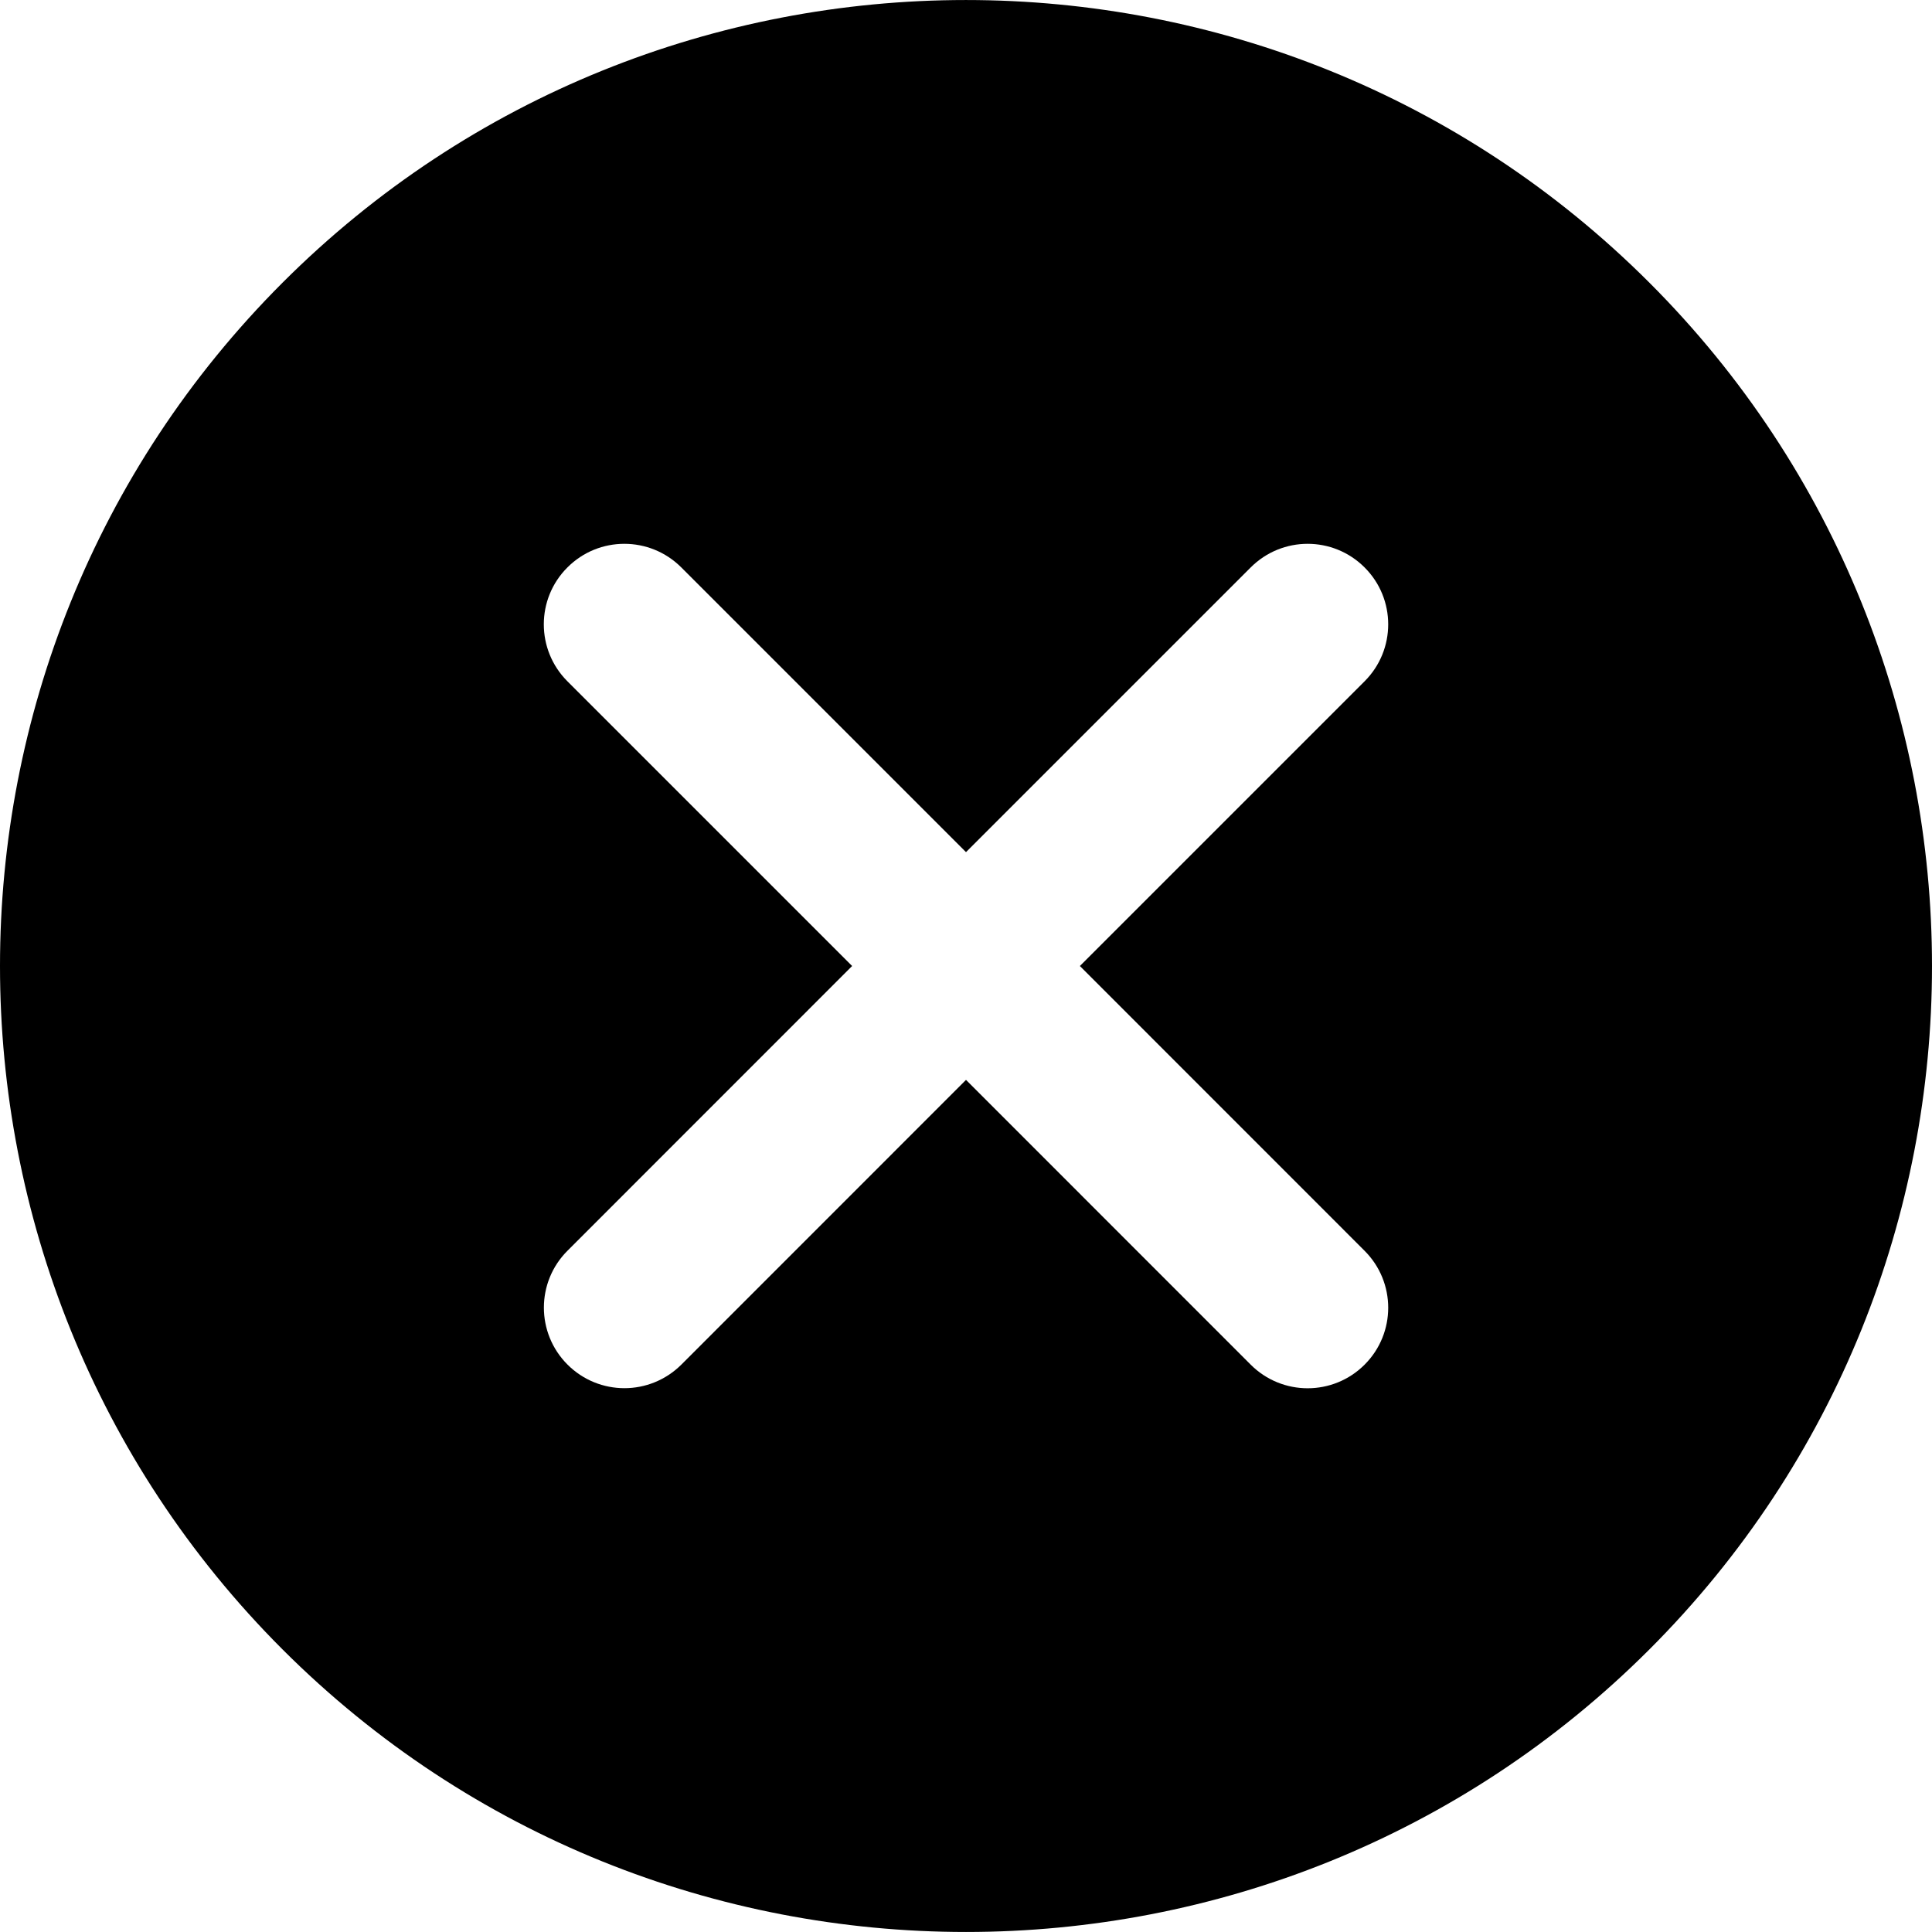
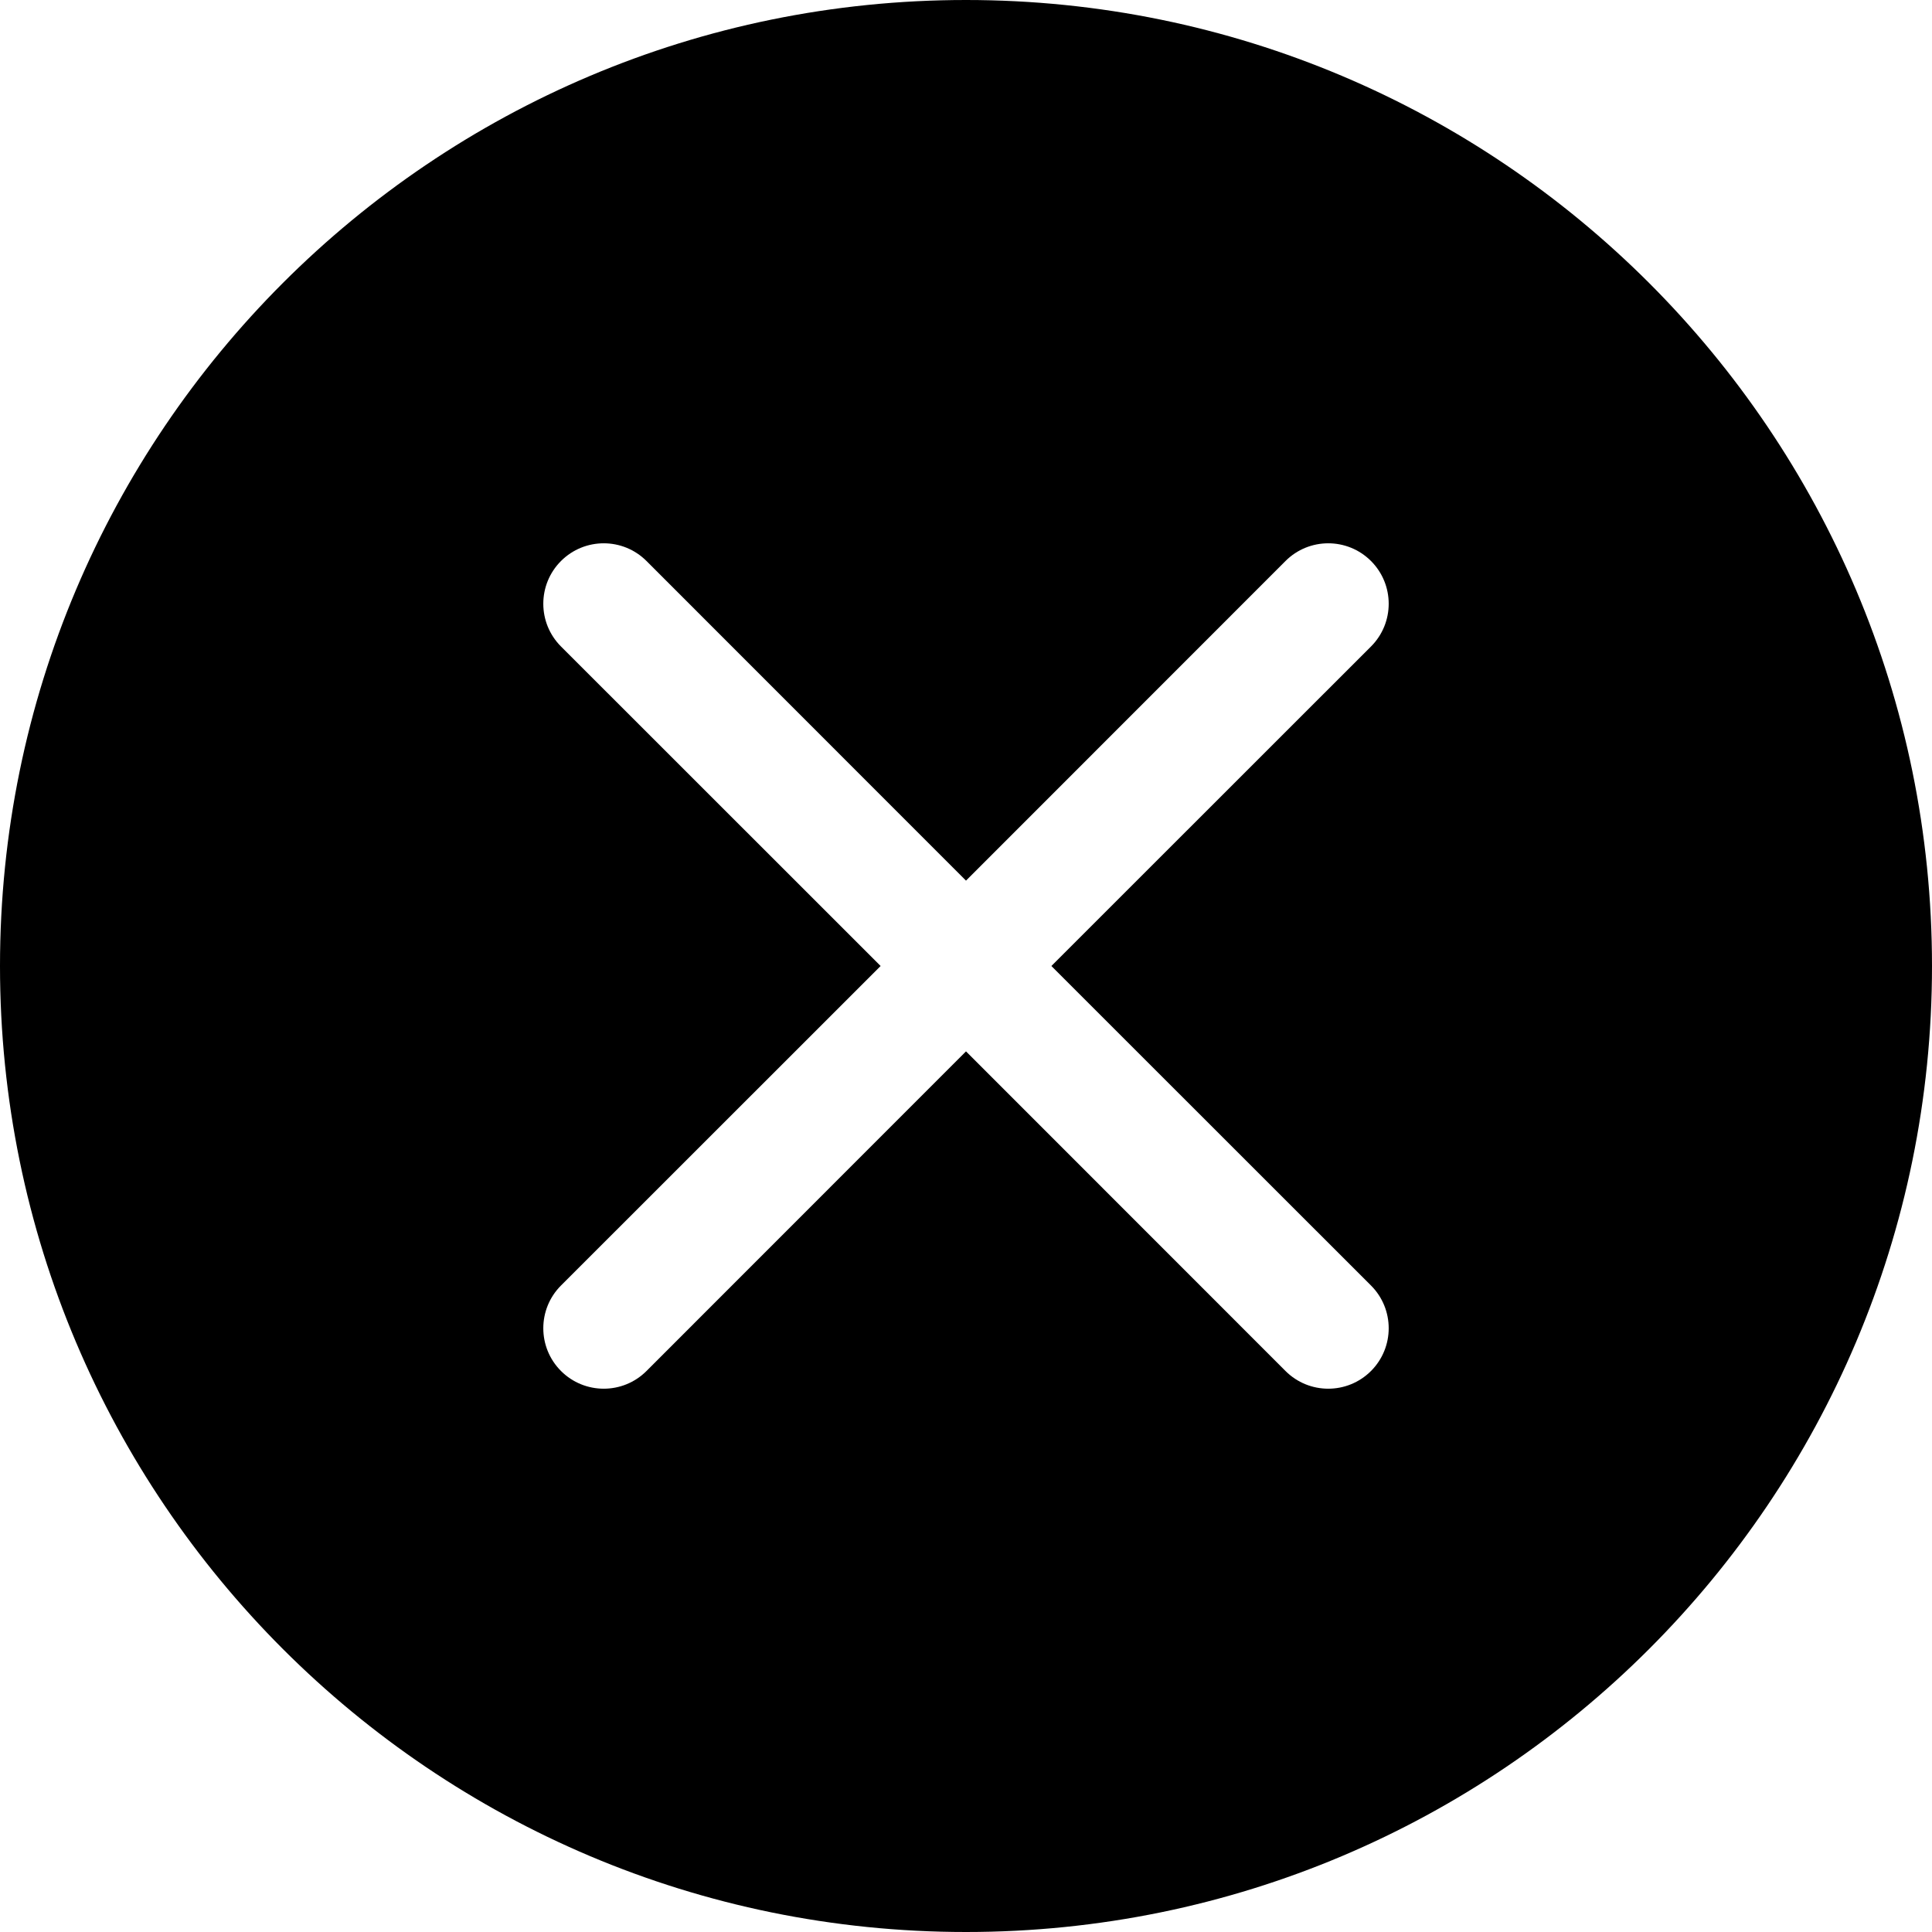
- <svg xmlns="http://www.w3.org/2000/svg" version="1.1" id="Capa_1" x="0px" y="0px" viewBox="0 0 511.76 511.76" style="enable-background:new 0 0 511.76 511.76;" xml:space="preserve">
-   <g>
-     <g>
-       <path d="M436.896,74.869c-99.84-99.819-262.208-99.819-362.048,0c-99.797,99.819-99.797,262.229,0,362.048    c49.92,49.899,115.477,74.837,181.035,74.837s131.093-24.939,181.013-74.837C536.715,337.099,536.715,174.688,436.896,74.869z     M361.461,331.317c8.341,8.341,8.341,21.824,0,30.165c-4.16,4.16-9.621,6.251-15.083,6.251c-5.461,0-10.923-2.091-15.083-6.251    l-75.413-75.435l-75.392,75.413c-4.181,4.16-9.643,6.251-15.083,6.251c-5.461,0-10.923-2.091-15.083-6.251    c-8.341-8.341-8.341-21.845,0-30.165l75.392-75.413l-75.413-75.413c-8.341-8.341-8.341-21.845,0-30.165    c8.32-8.341,21.824-8.341,30.165,0l75.413,75.413l75.413-75.413c8.341-8.341,21.824-8.341,30.165,0    c8.341,8.32,8.341,21.824,0,30.165l-75.413,75.413L361.461,331.317z" />
-     </g>
-   </g>
-   <g>
- </g>
-   <g>
- </g>
-   <g>
- </g>
-   <g>
- </g>
-   <g>
- </g>
-   <g>
- </g>
-   <g>
- </g>
-   <g>
- </g>
-   <g>
- </g>
-   <g>
- </g>
-   <g>
- </g>
-   <g>
- </g>
-   <g>
- </g>
-   <g>
- </g>
-   <g>
- </g>
+ <svg xmlns="http://www.w3.org/2000/svg" width="16" height="16" fill="currentColor" class="bi bi-x-circle-fill" viewBox="0 0 16 16">
+   <path d="M16 8A8 8 0 1 1 0 8a8 8 0 0 1 16 0zM5.354 4.646a.5.5 0 1 0-.708.708L7.293 8l-2.647 2.646a.5.5 0 0 0 .708.708L8 8.707l2.646 2.647a.5.5 0 0 0 .708-.708L8.707 8l2.647-2.646a.5.5 0 0 0-.708-.708L8 7.293 5.354 4.646z" />
</svg>
